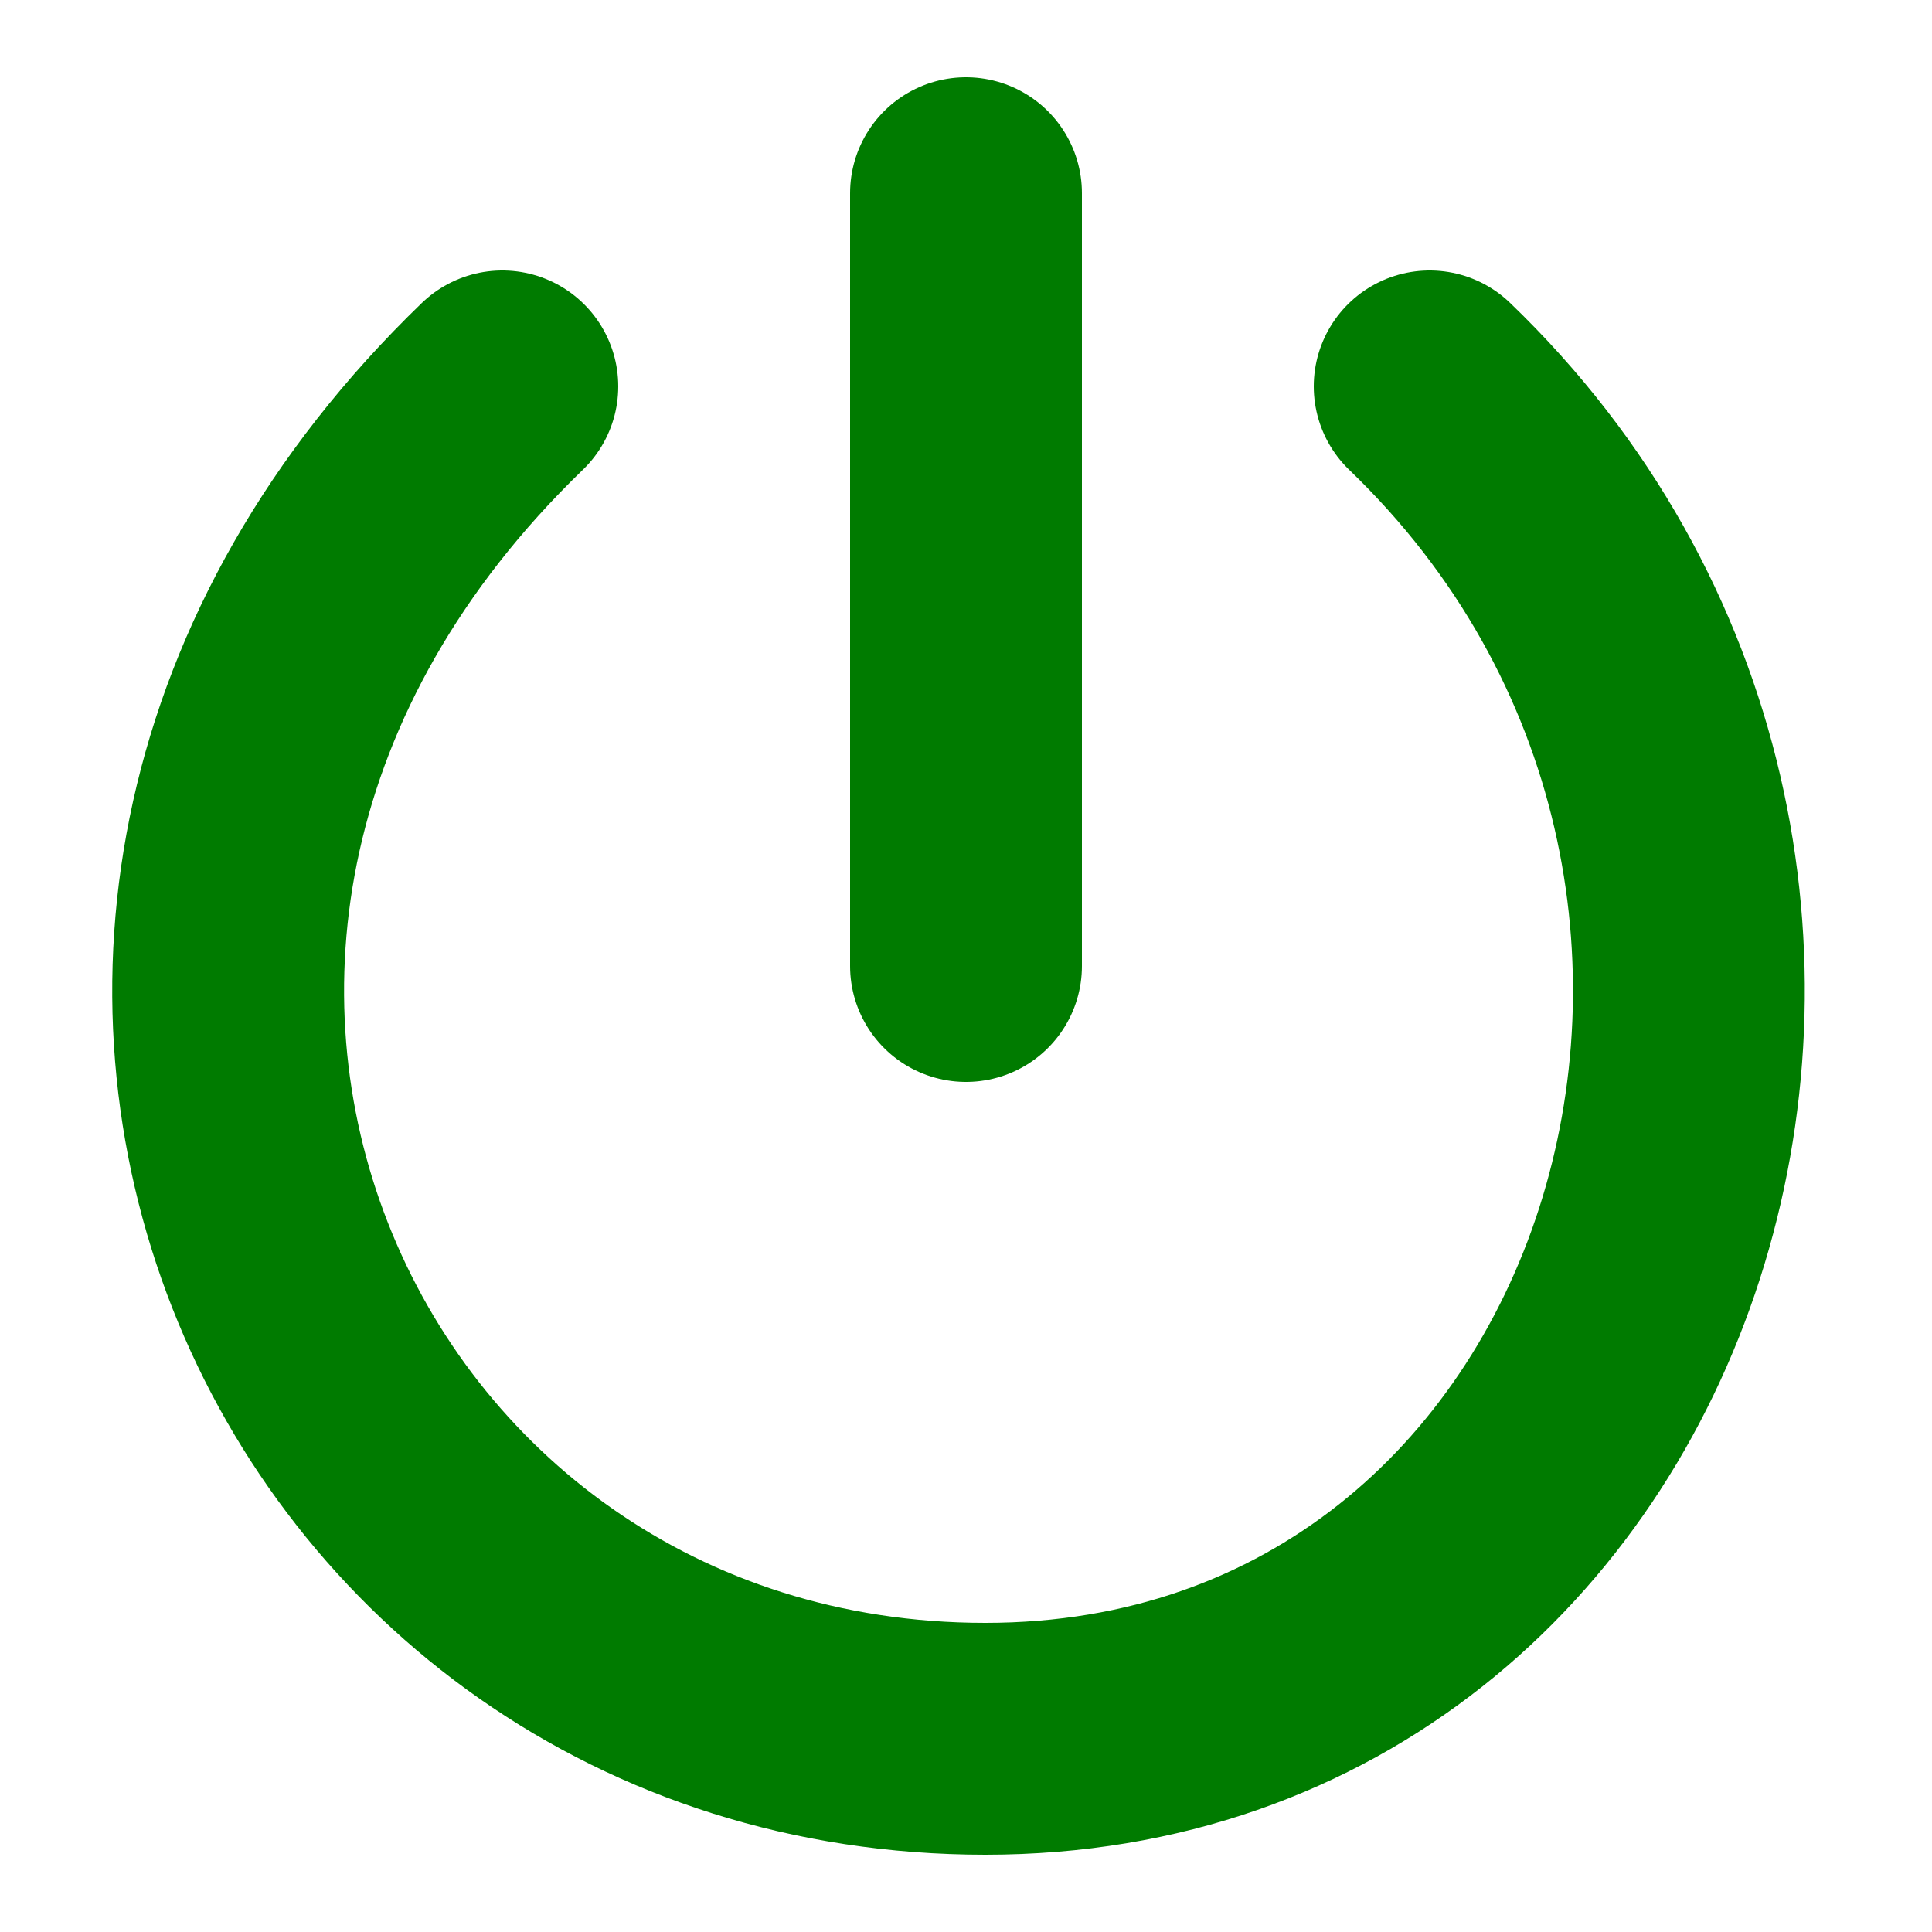
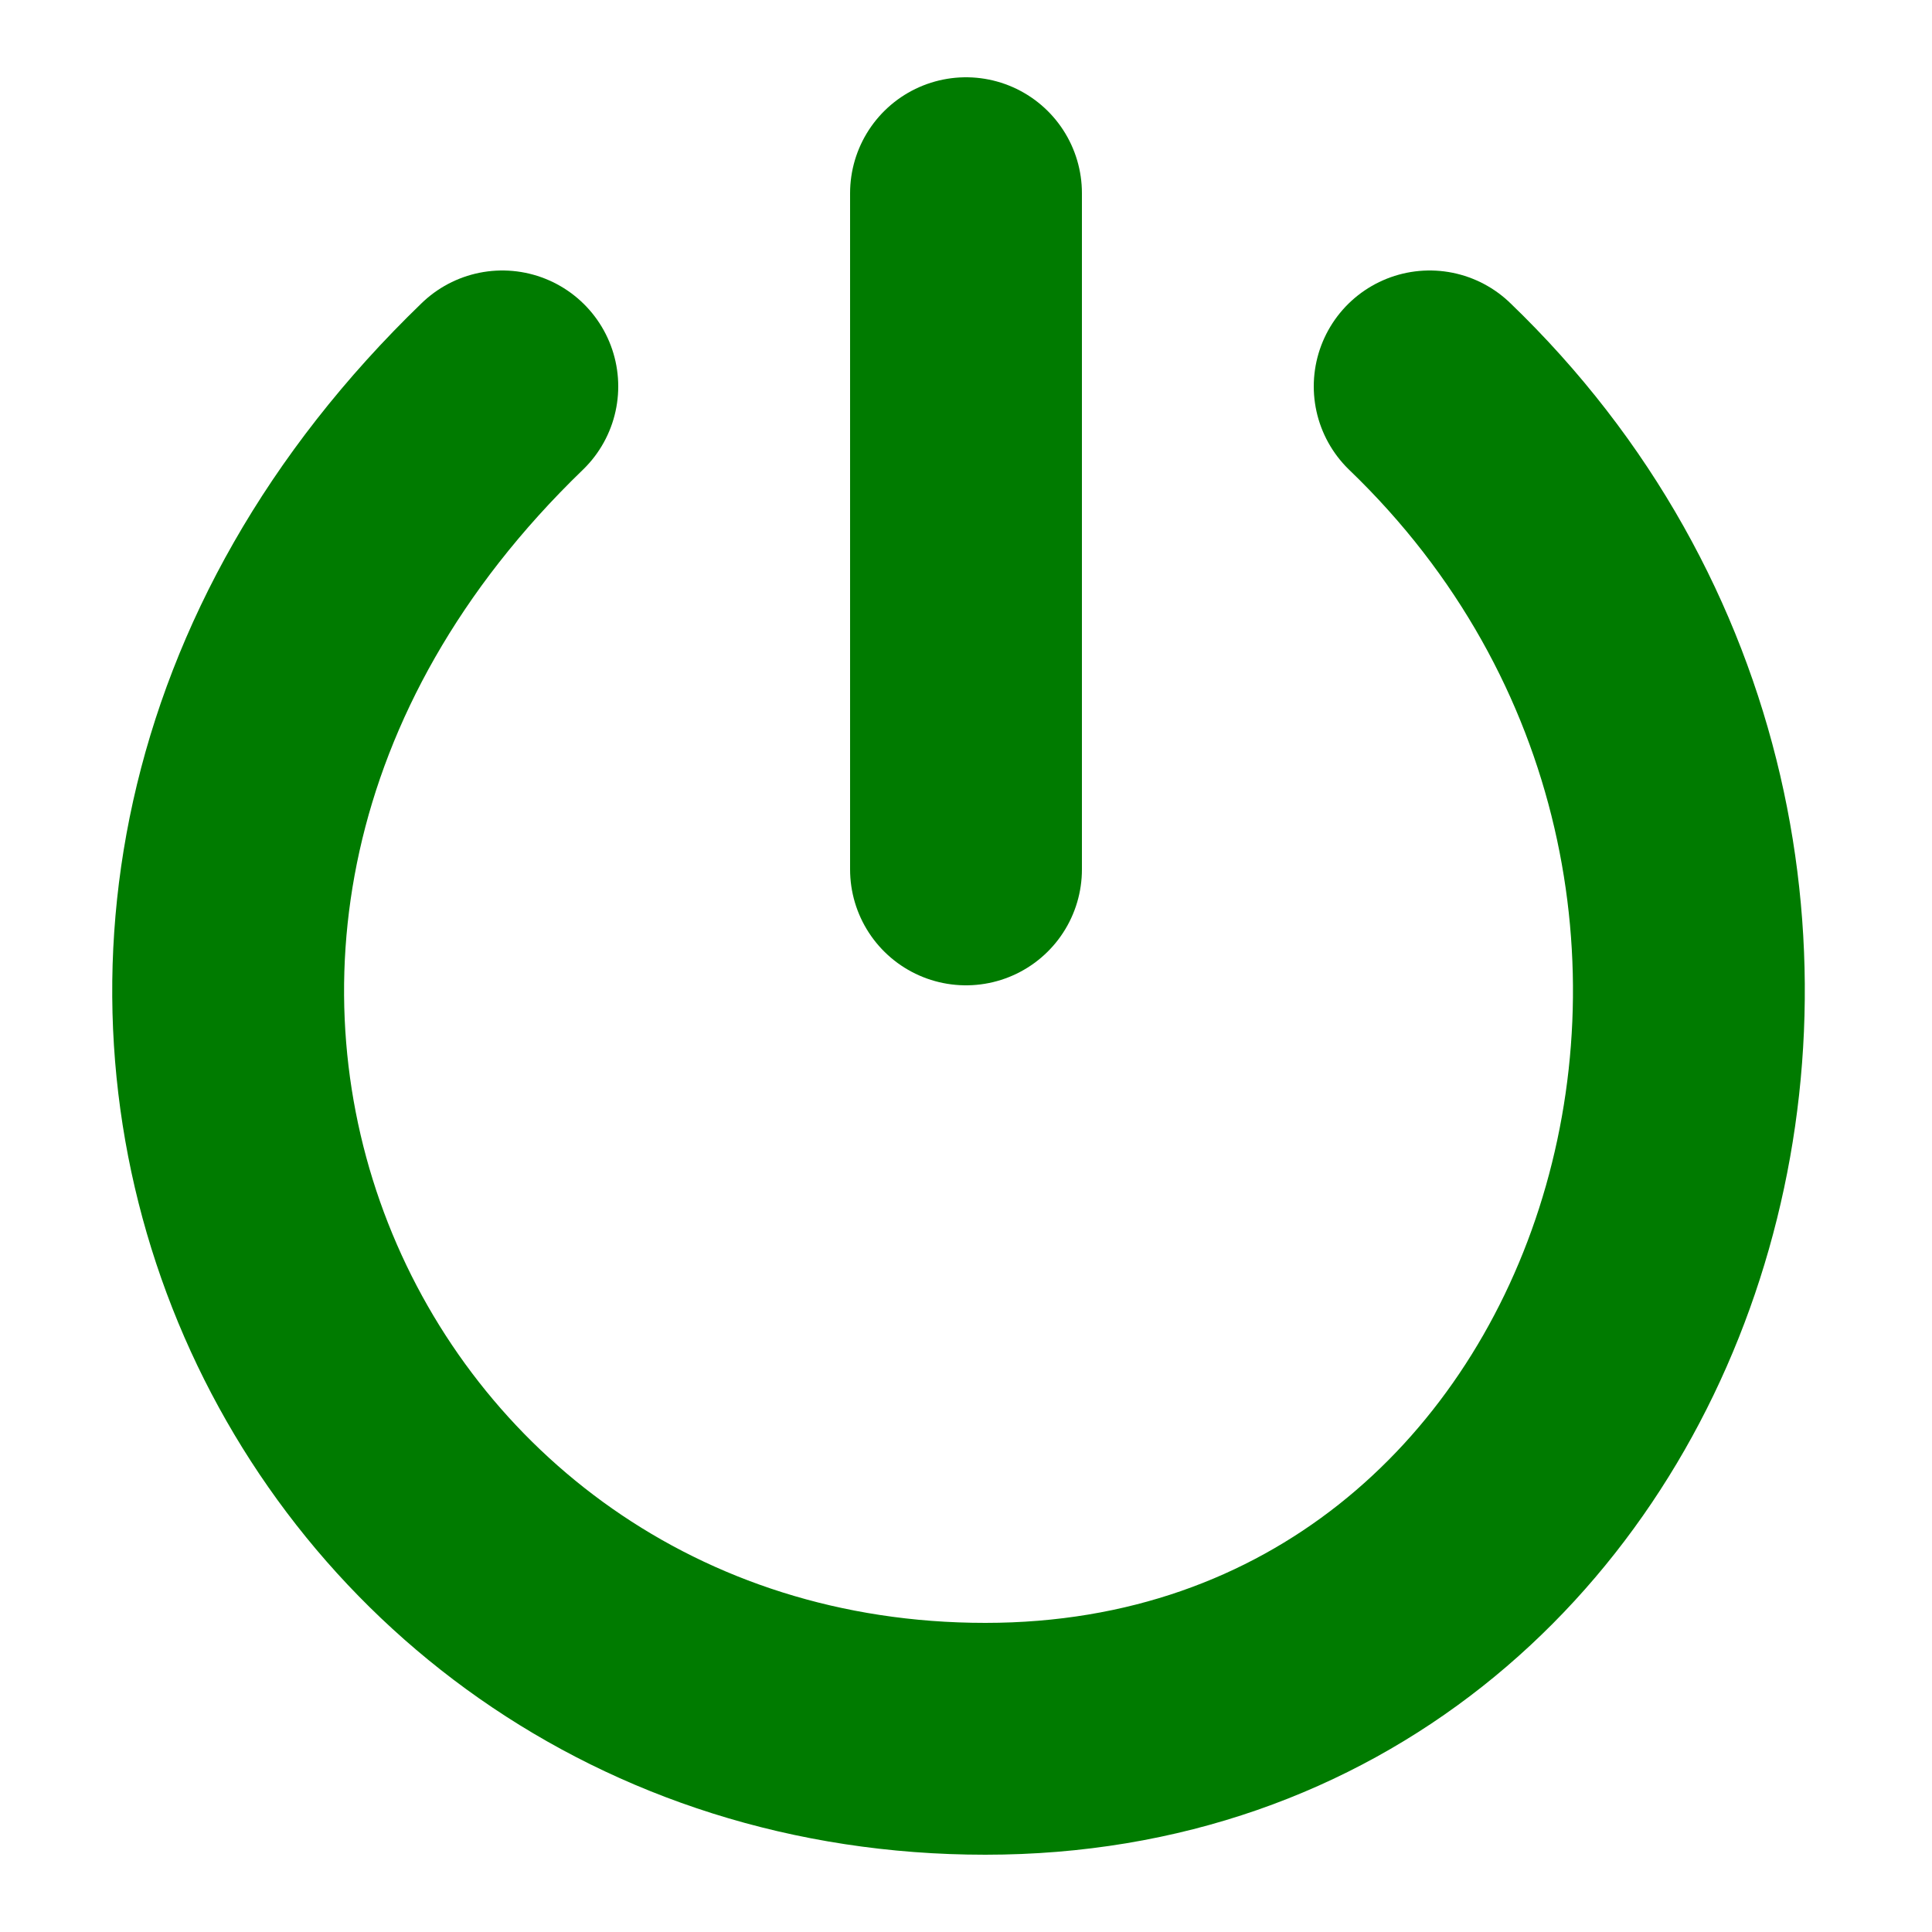
<svg height="20" width="20" transform="scale(.20)">
  <g style="fill:none;stroke:#007B00;stroke-width:12px;stroke-linecap:round;stroke-linejoin:round;">
-     <path d="m 50,10 0,40" />
+     <path d="m 50,10 0,35" />
    <path d="M 26,20 C -3,48 16,90 51,90 86,90 100,45 74,20" />
  </g>
</svg>
